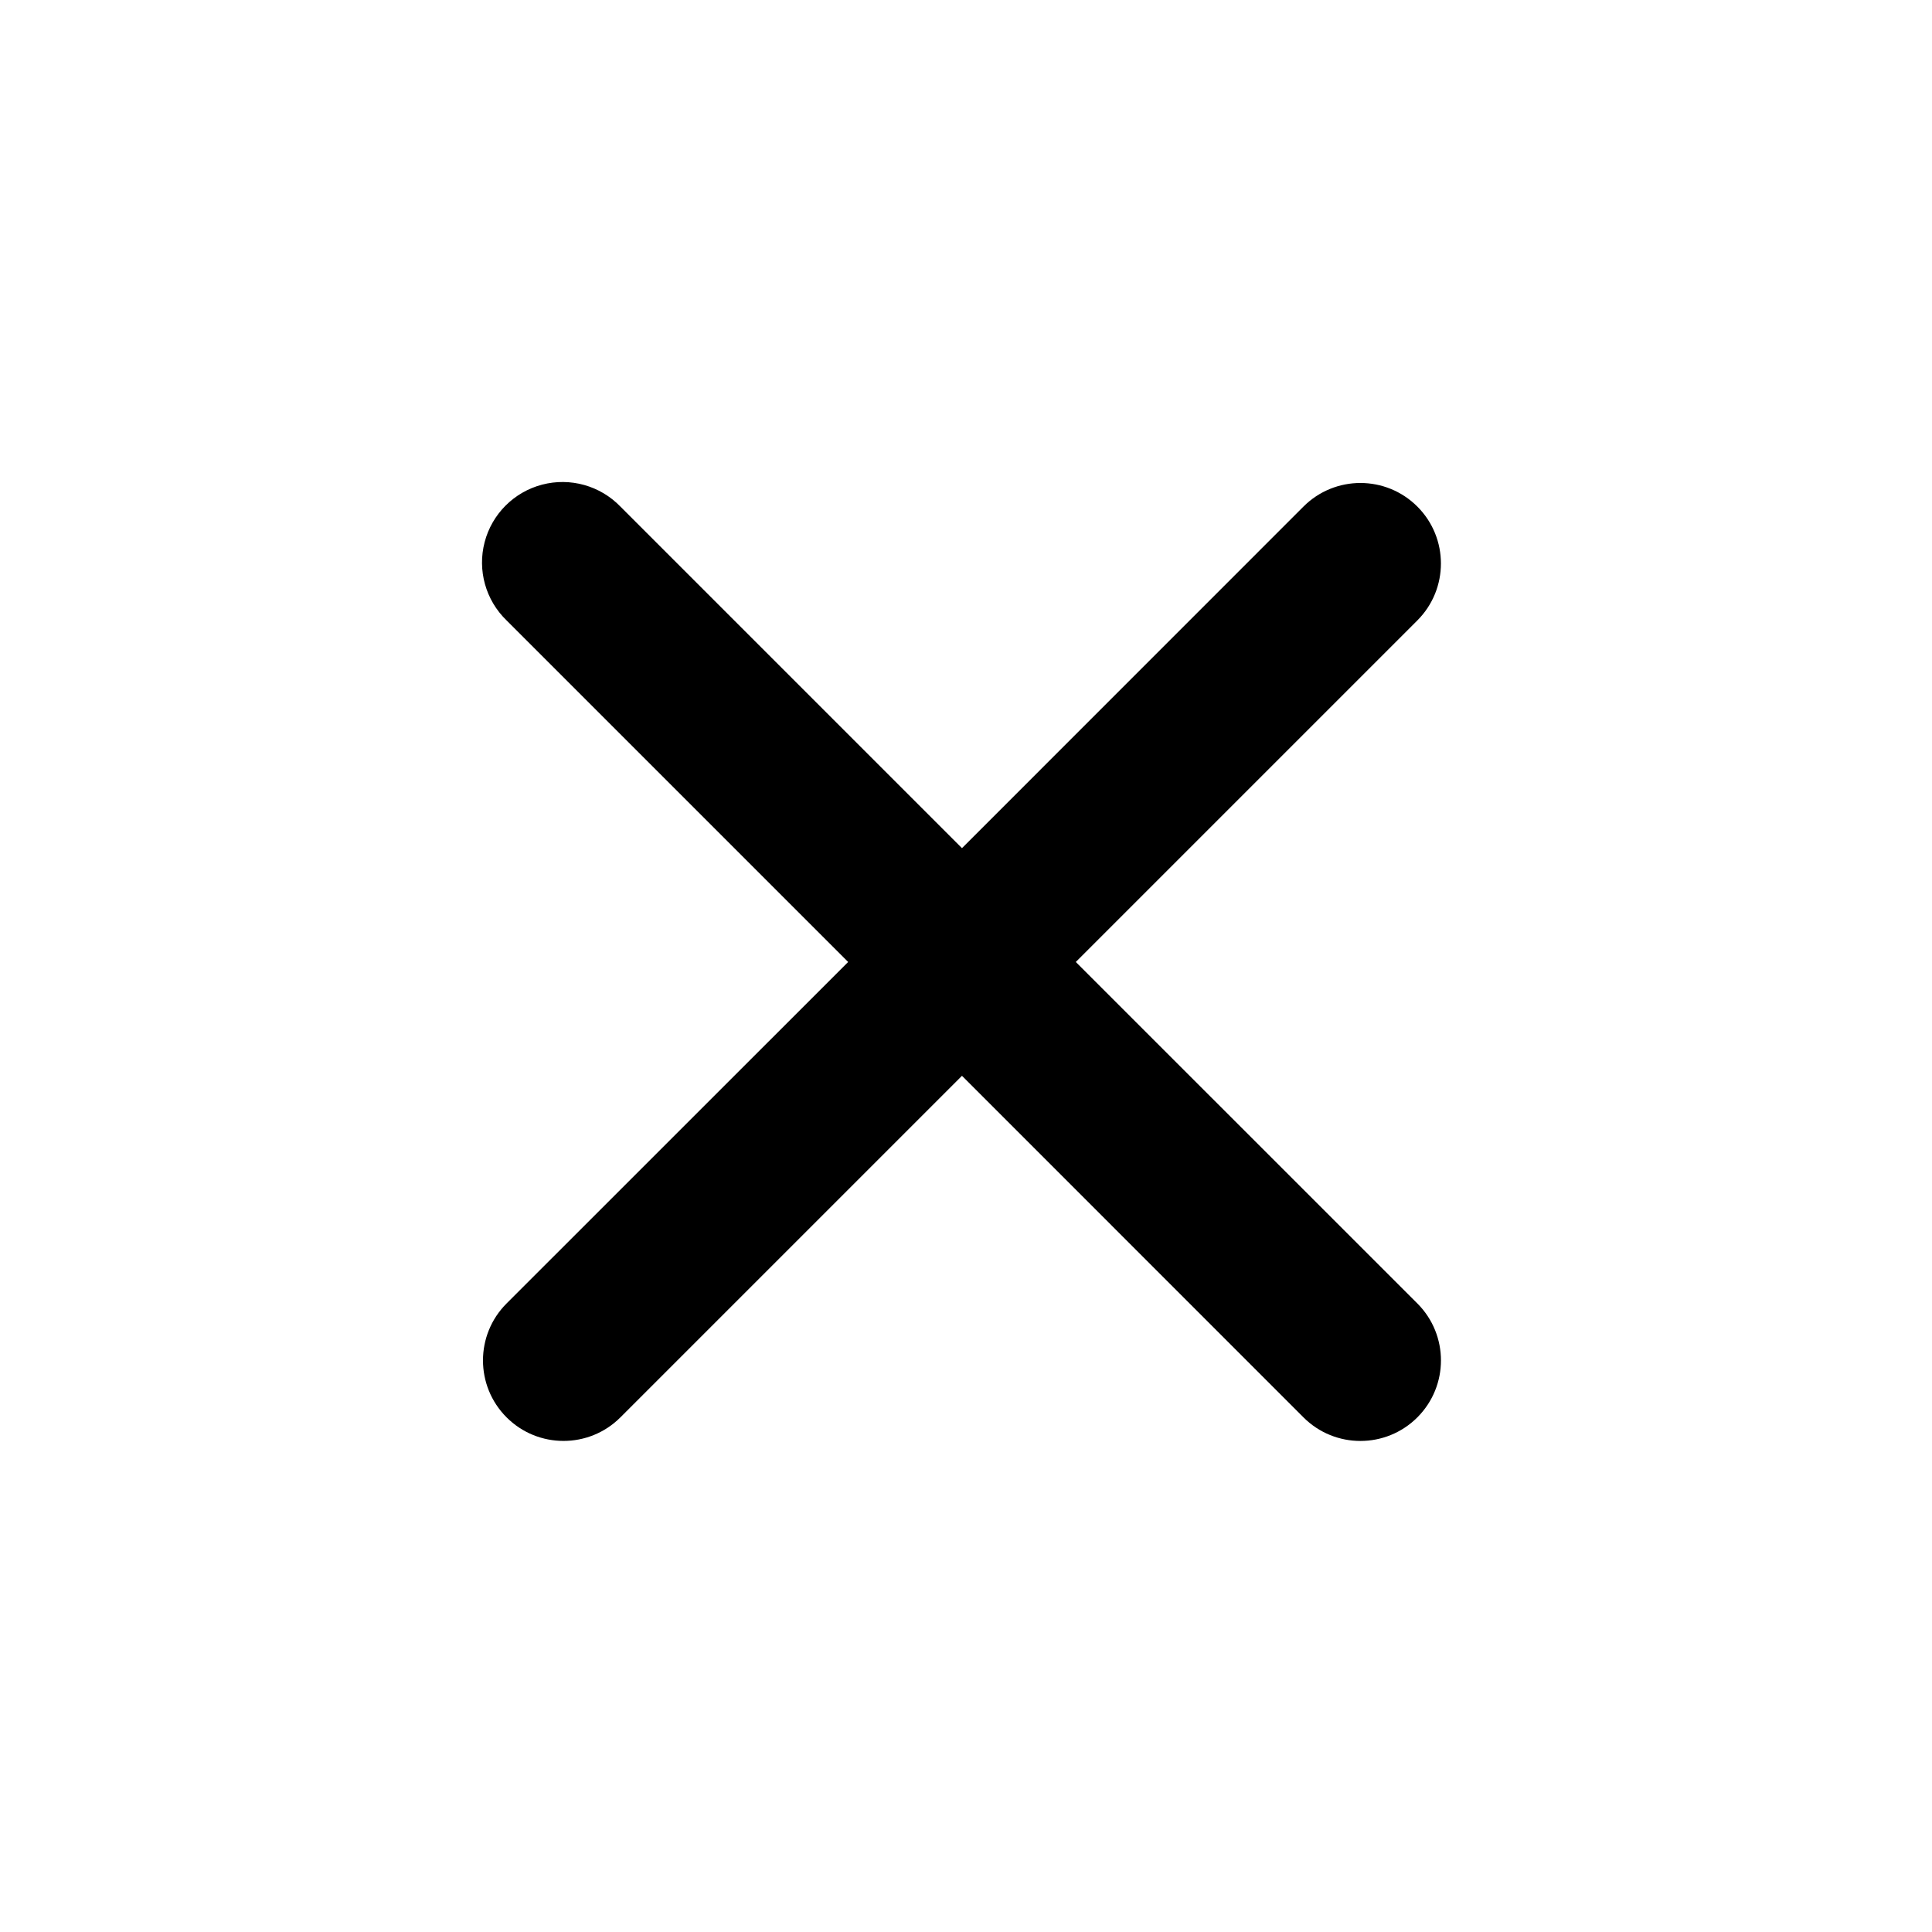
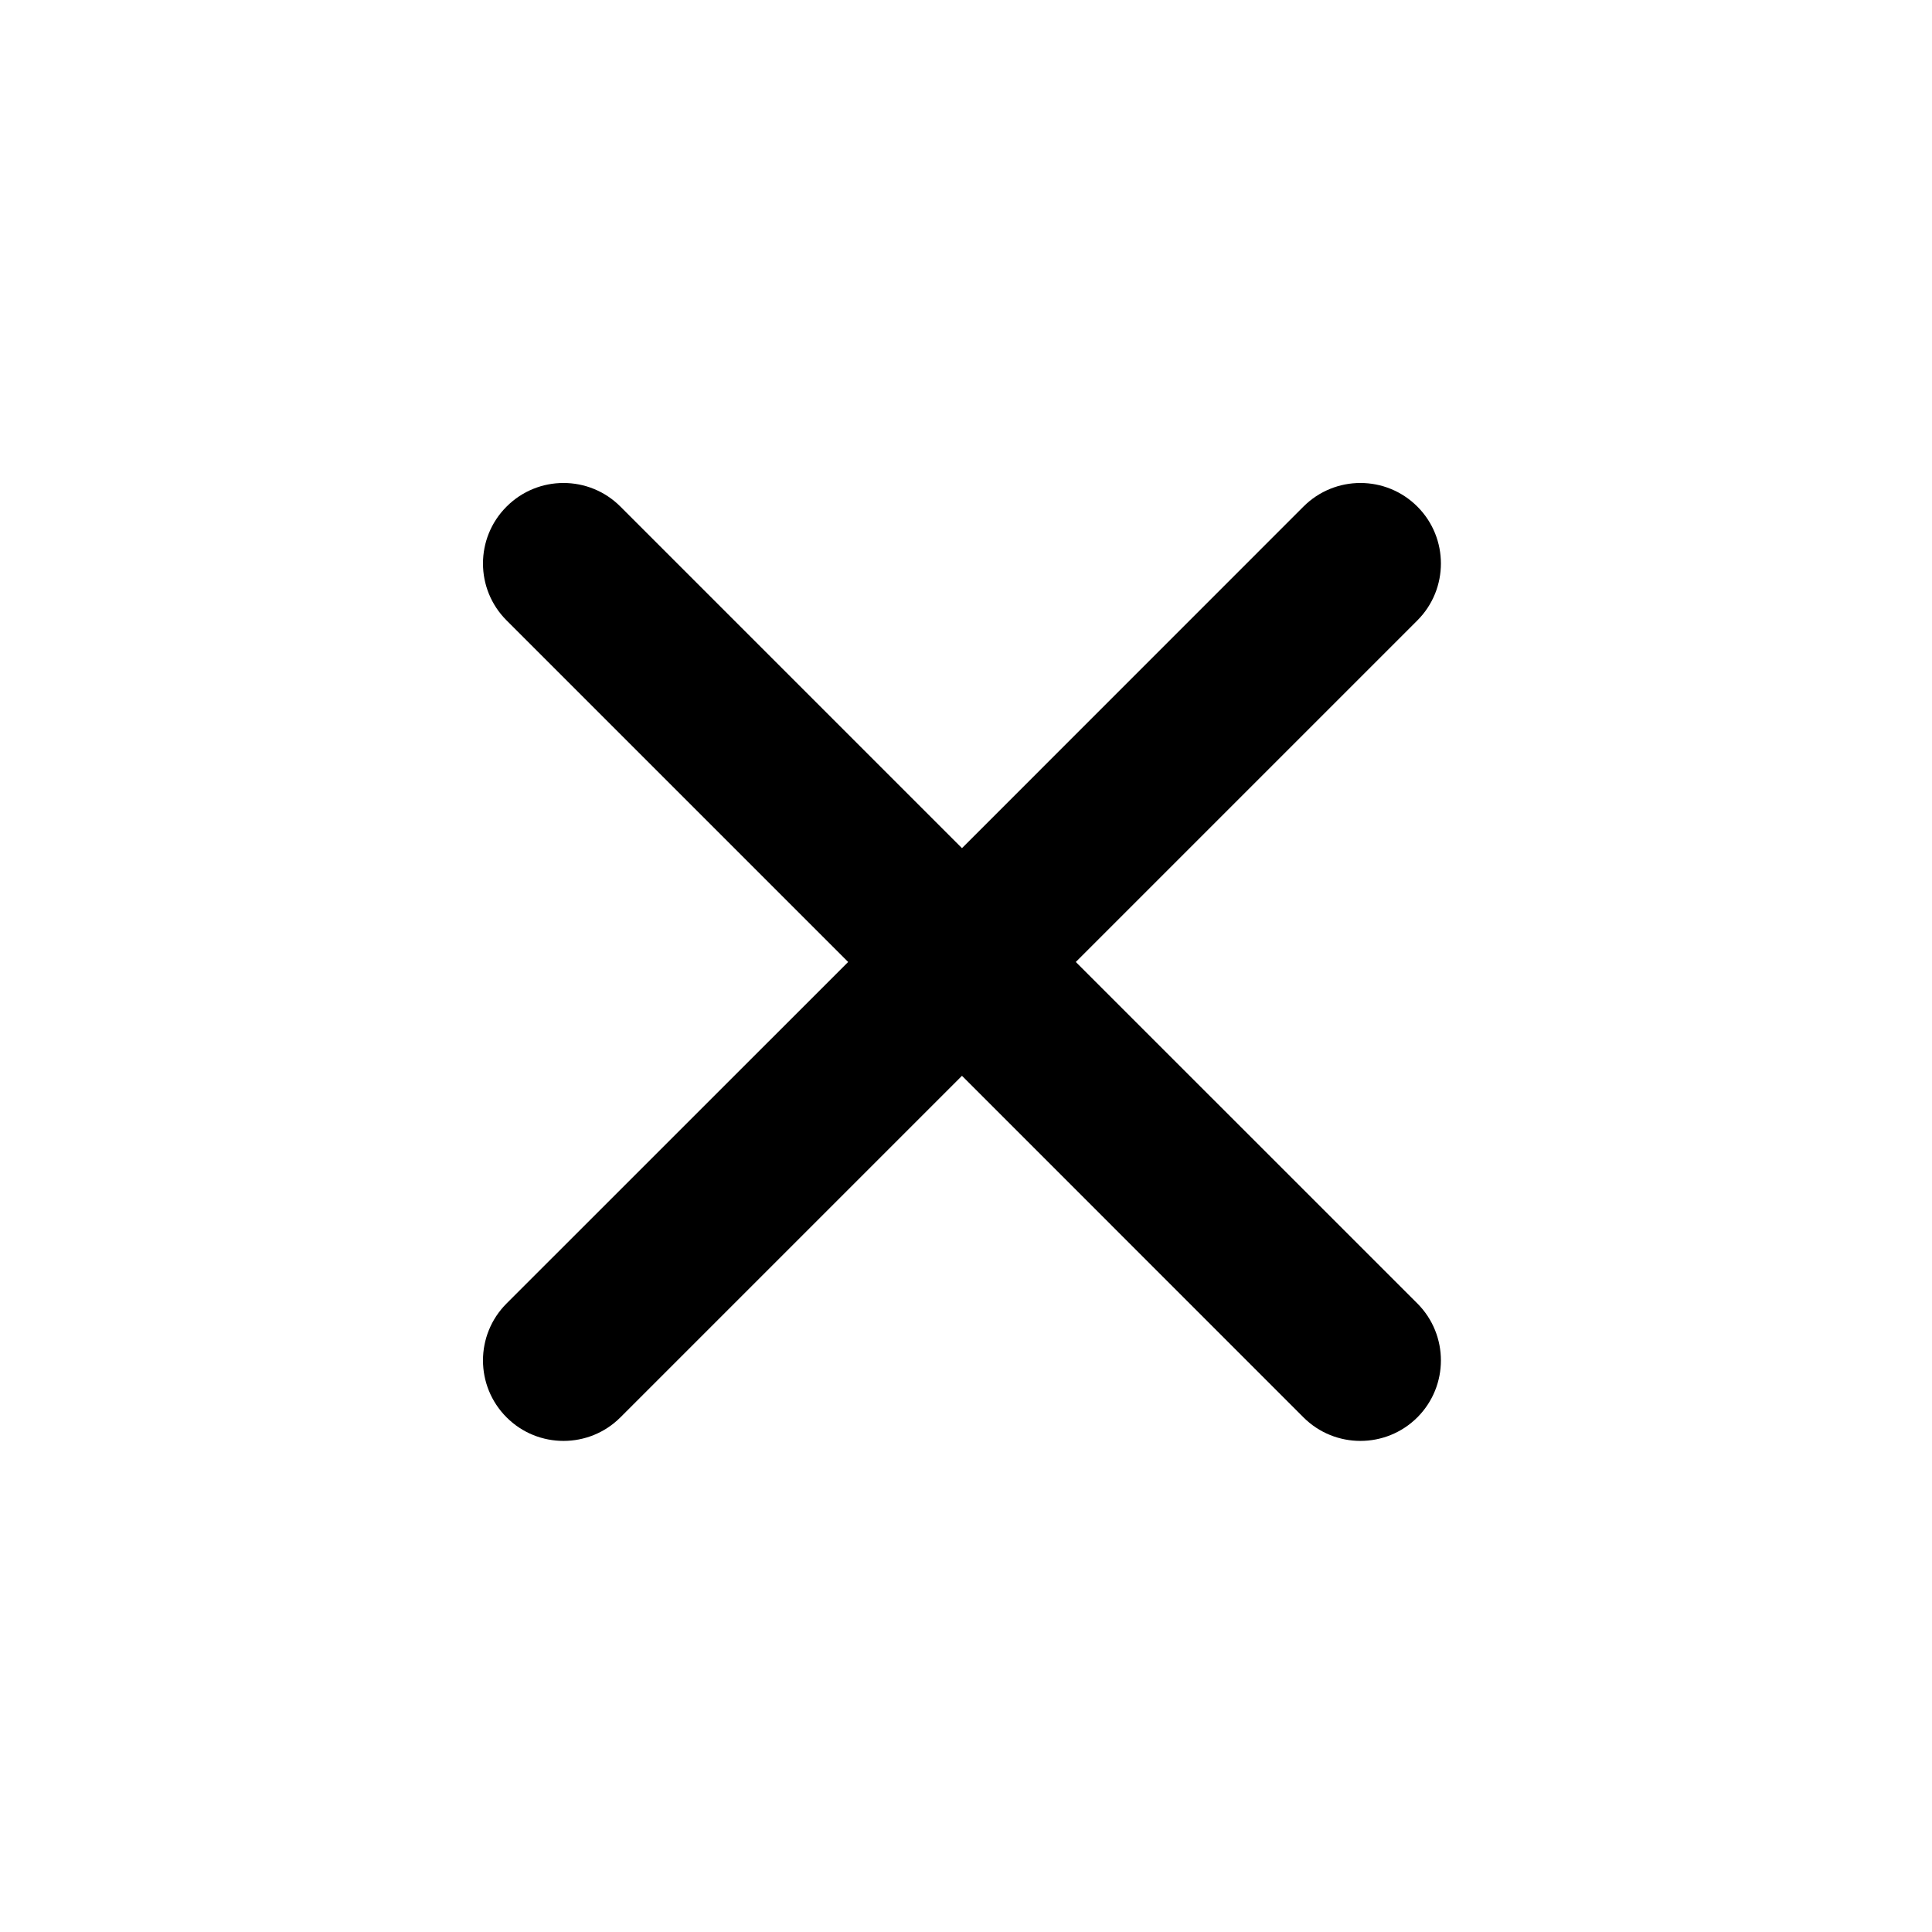
<svg xmlns="http://www.w3.org/2000/svg" viewBox="0 0 24 24">
-   <path transform="translate(6 6)" id="a" d="M7.364 5.95l4.243 4.242a1 1 0 1 1-1.415 1.415L5.95 7.364l-4.243 4.243a1 1 0 0 1-1.414-1.415L4.536 5.95.293 1.707A1 1 0 1 1 1.707.293L5.95 4.536 10.192.293a1 1 0 1 1 1.415 1.414L7.364 5.95z" />
+   <path d="M13.364,11.95 L17.607,16.192 C17.997,16.583 17.997,17.216 17.607,17.607 C17.216,17.997 16.583,17.997 16.192,17.607 L11.95,13.364 L7.707,17.607 C7.317,17.997 6.683,17.997 6.293,17.607 C5.902,17.216 5.902,16.583 6.293,16.192 L10.536,11.95 L6.293,7.707 C5.902,7.317 5.902,6.683 6.293,6.293 C6.683,5.902 7.317,5.902 7.707,6.293 L11.95,10.536 L16.192,6.293 C16.583,5.902 17.216,5.902 17.607,6.293 C17.997,6.683 17.997,7.317 17.607,7.707 L13.364,11.95 Z" />
</svg>
